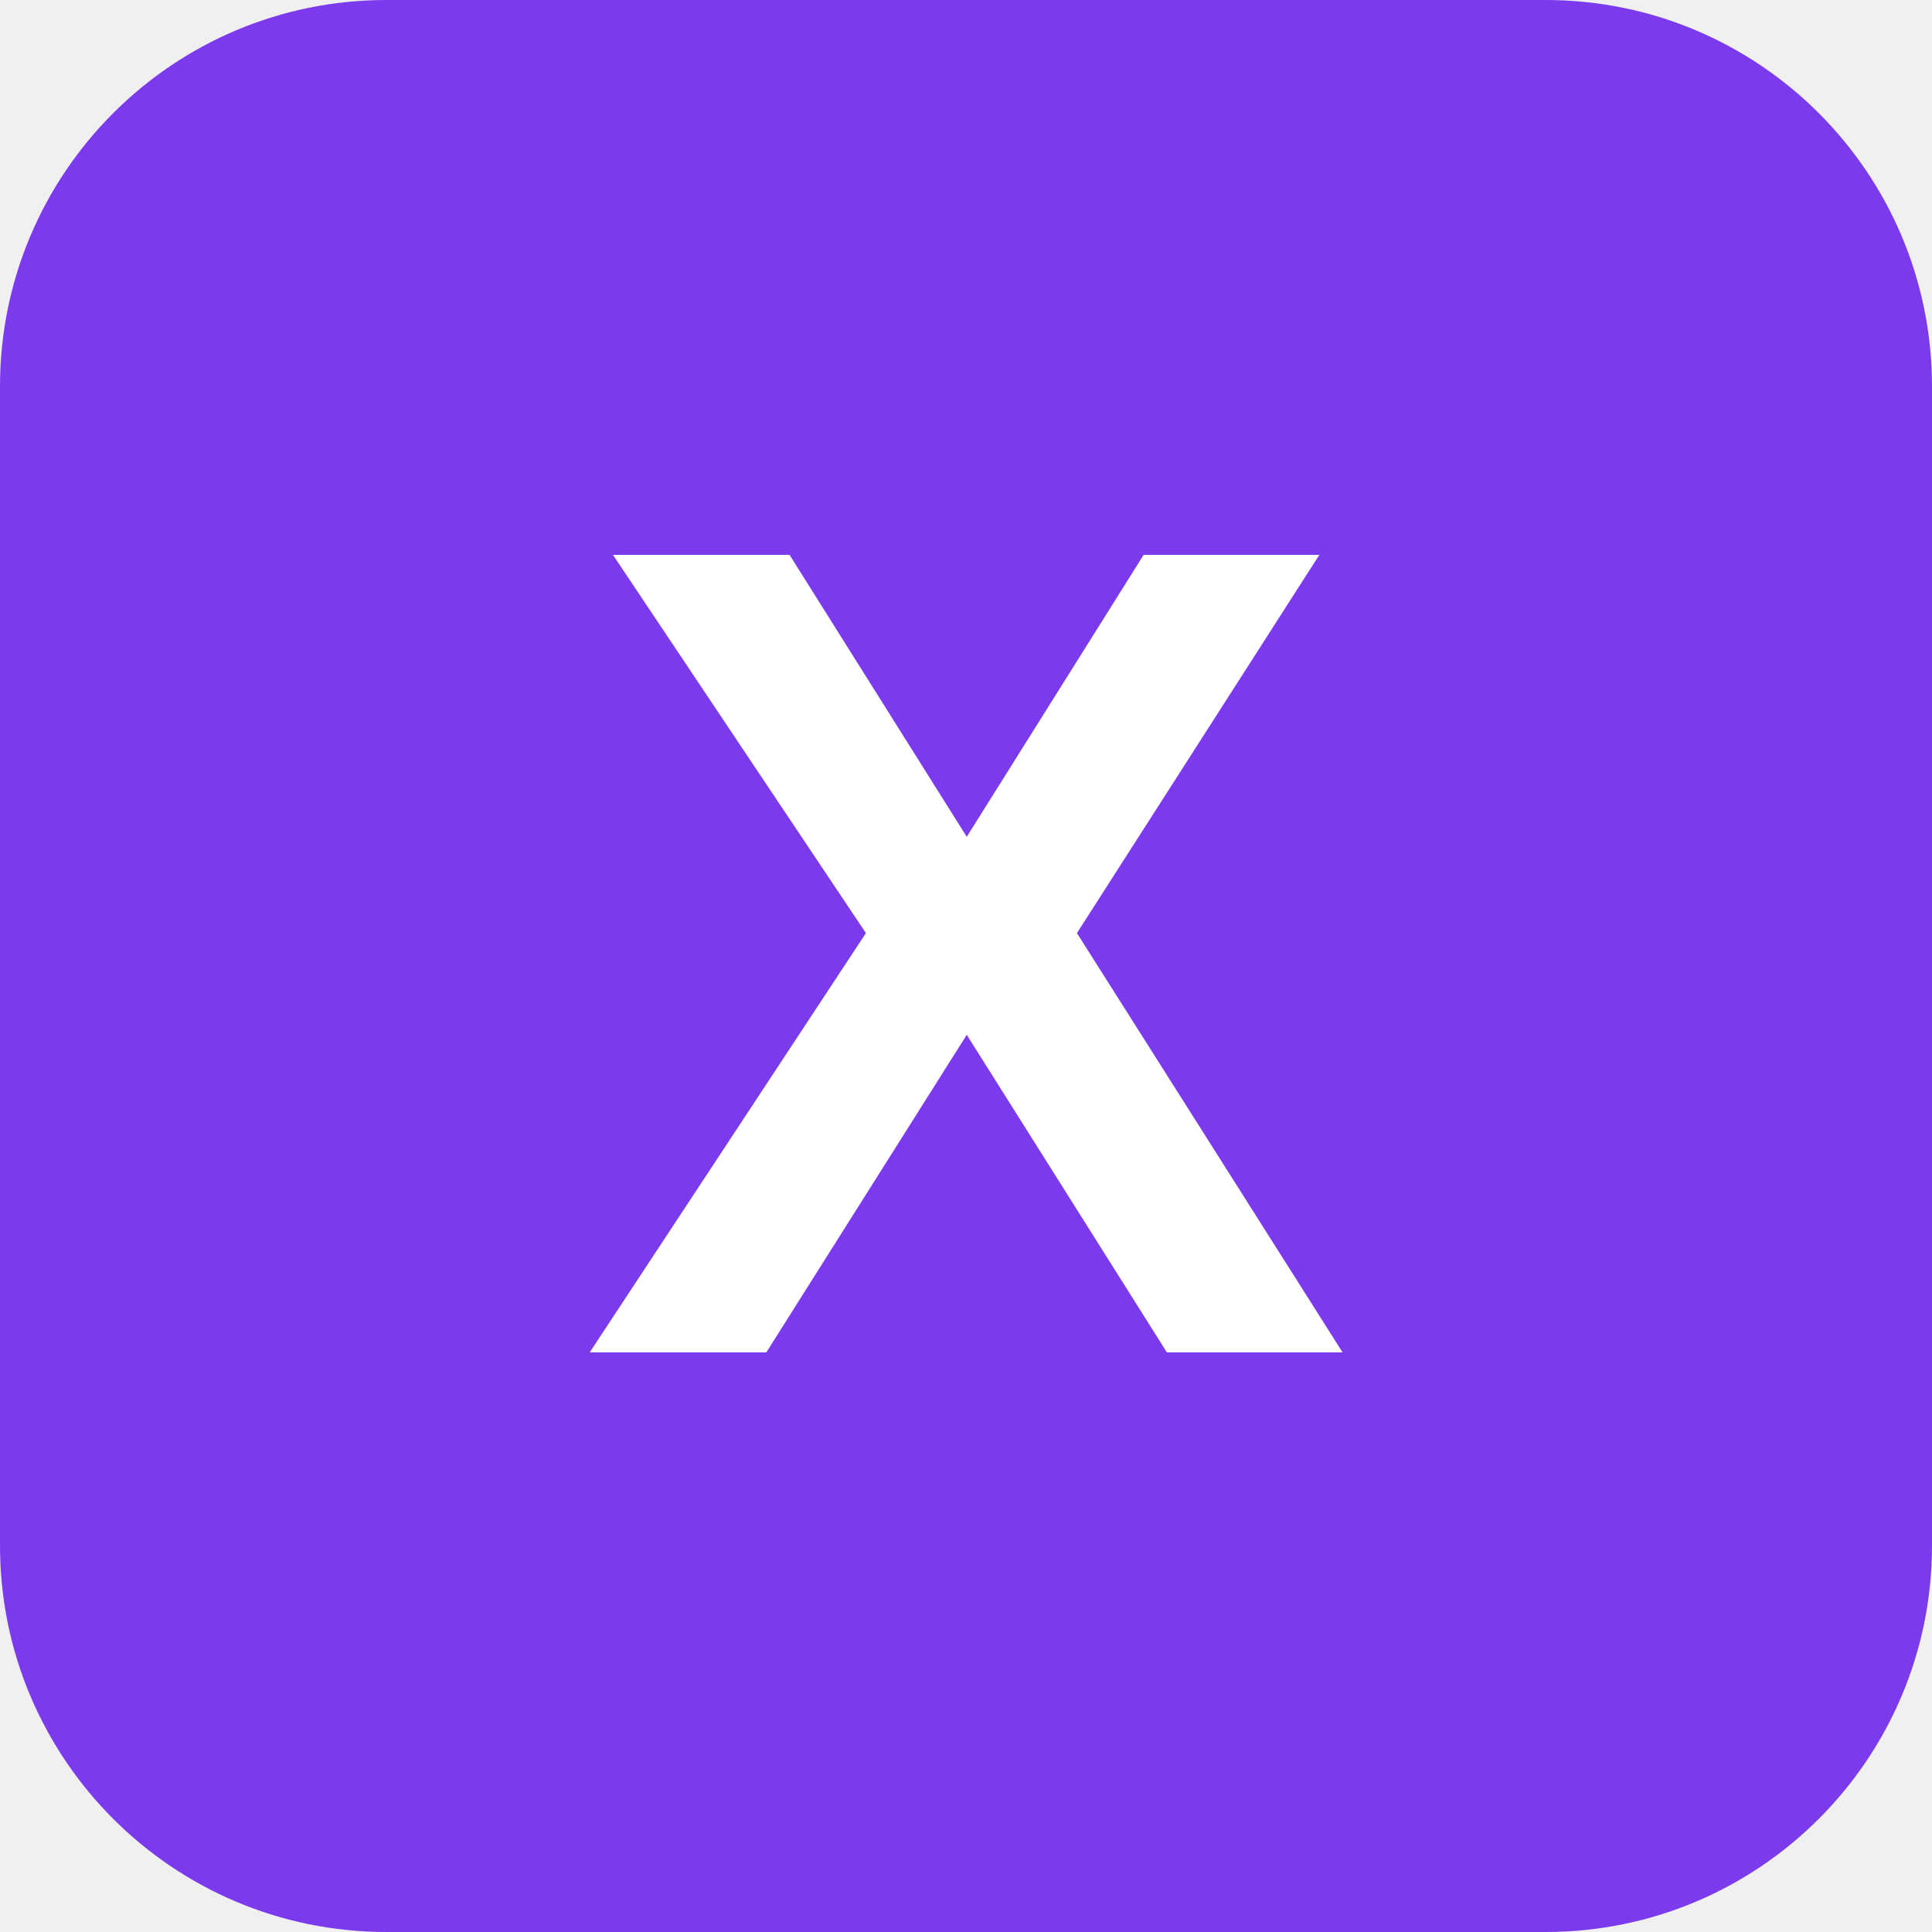
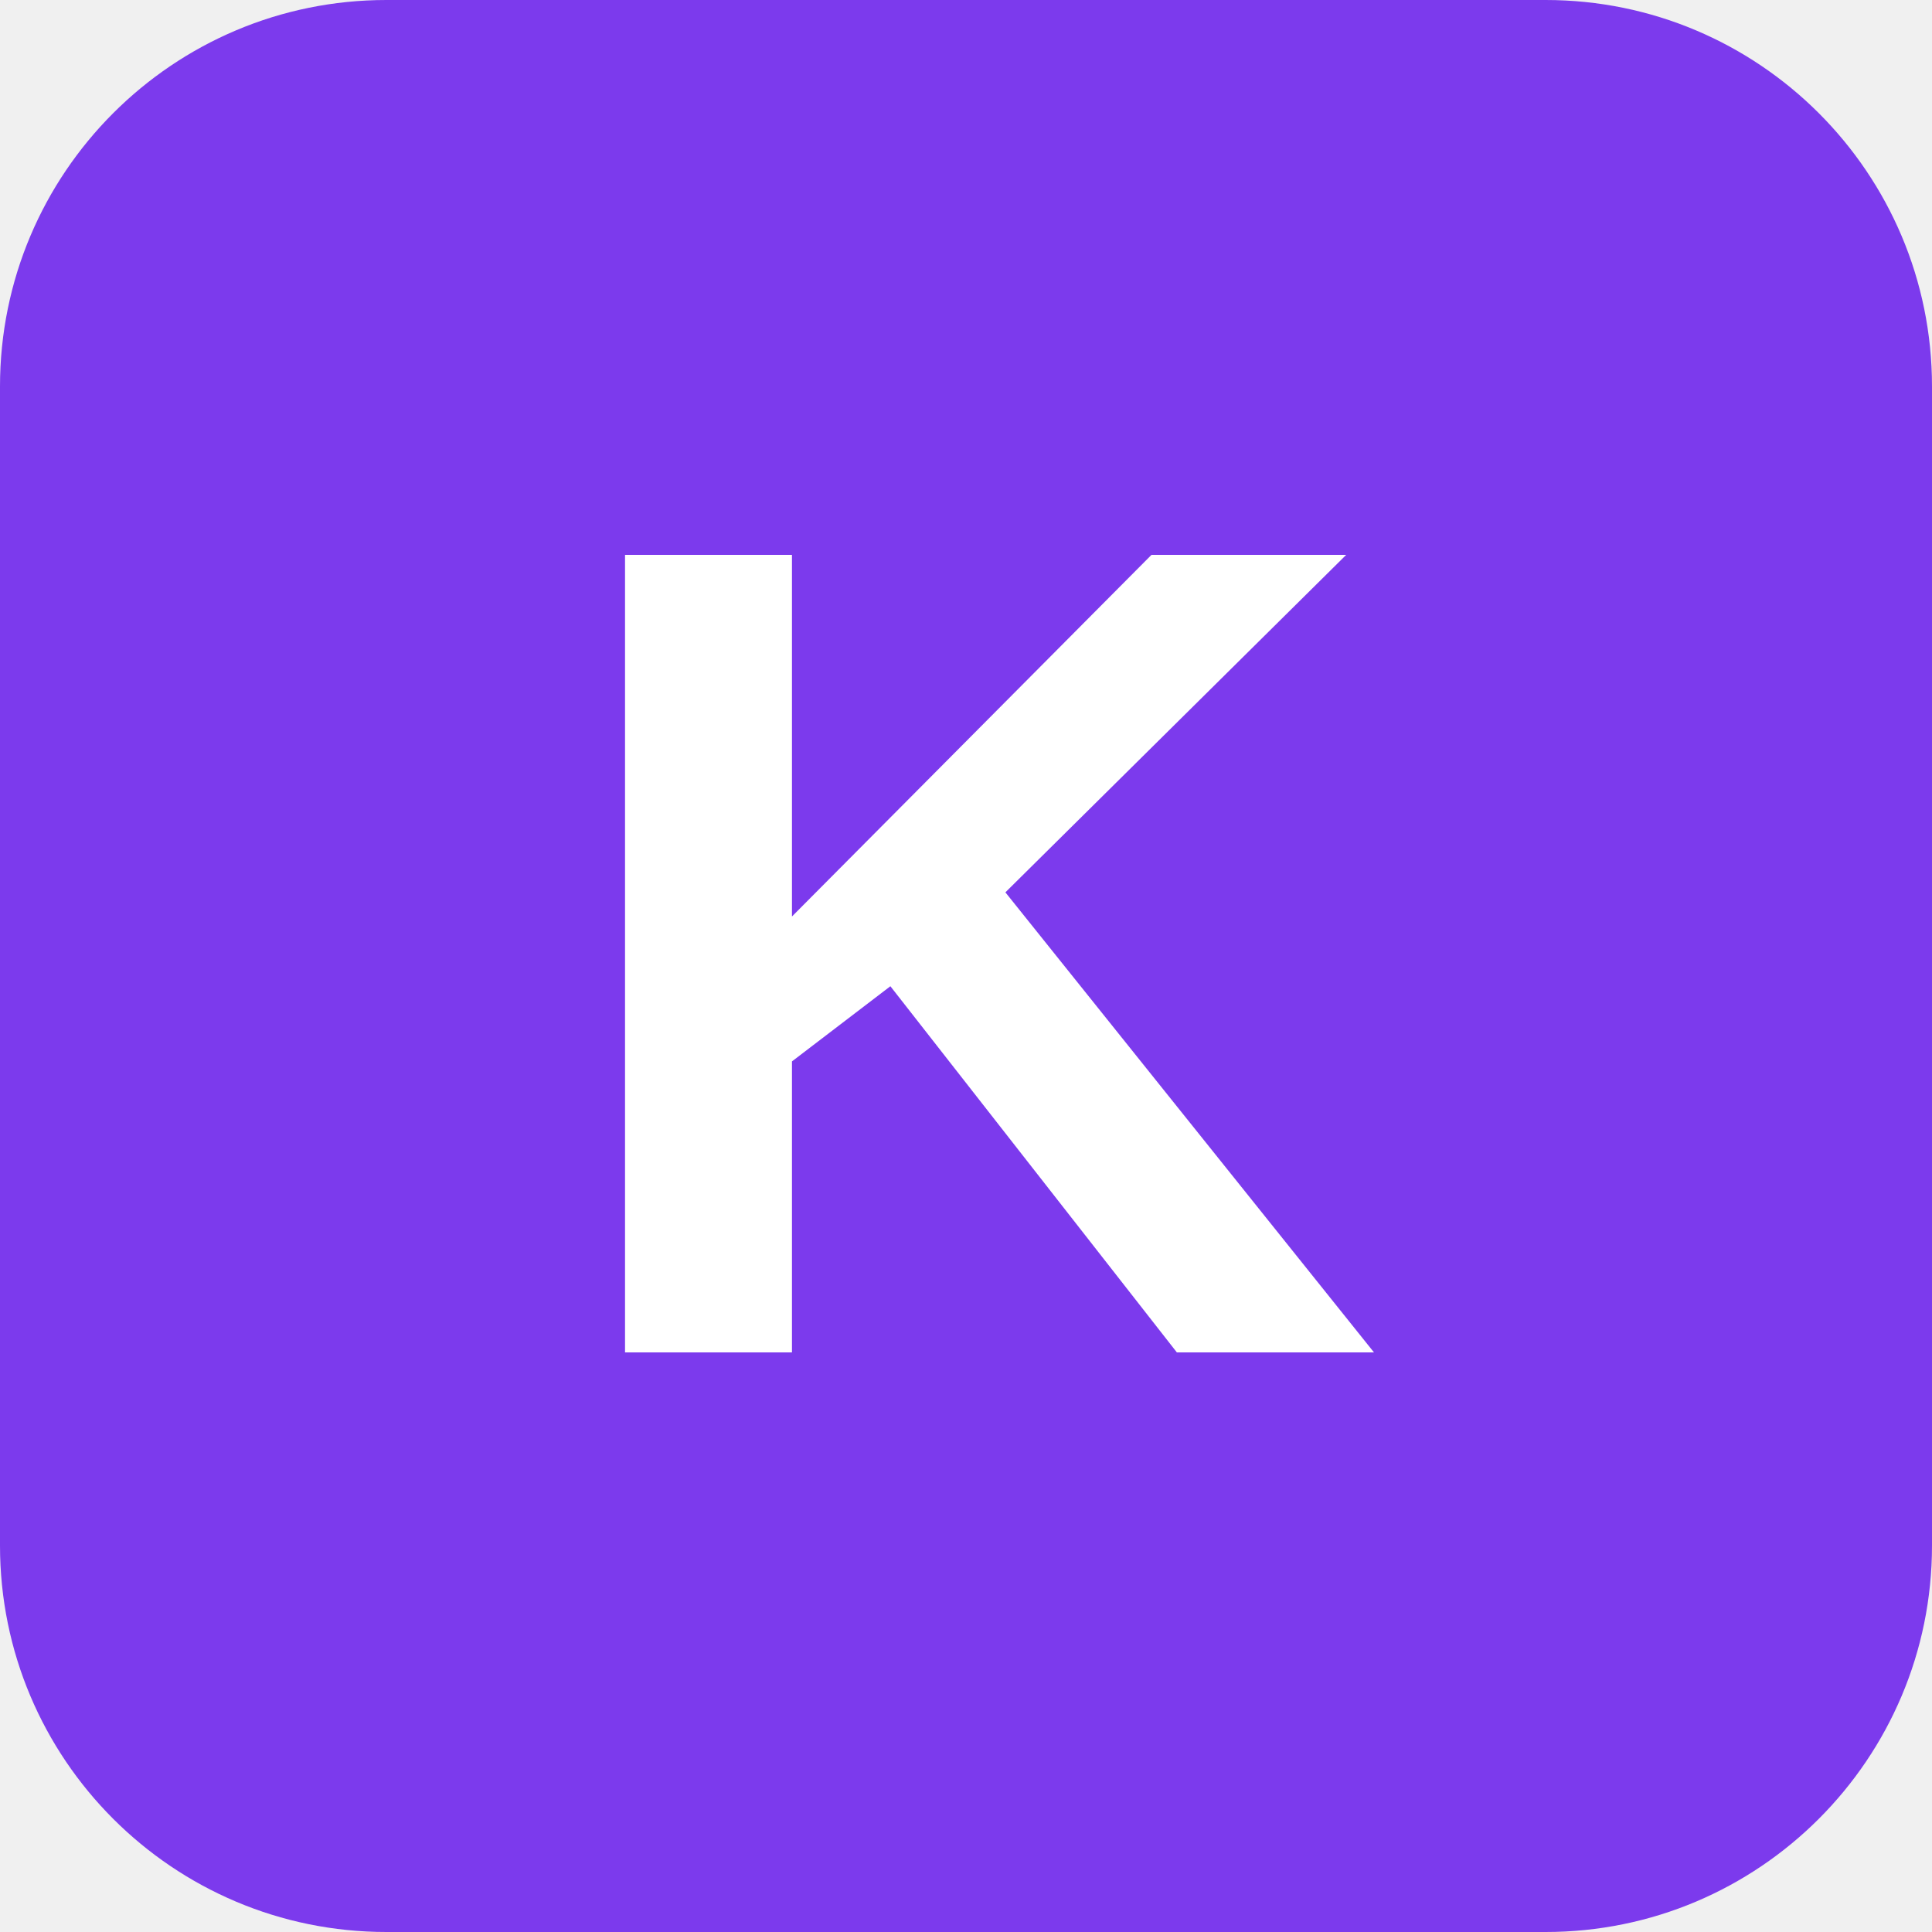
<svg xmlns="http://www.w3.org/2000/svg" viewBox="0 0 100 100">
  <rect width="100" height="100" rx="20" fill="#7c3aed" />
-   <text x="50" y="70" font-family="Arial, sans-serif" font-size="60" font-weight="bold" fill="white" text-anchor="middle">X</text>
+   <text x="50" y="70" font-family="Arial, sans-serif" font-size="60" font-weight="bold" fill="white" text-anchor="middle">K</text>
</svg>
